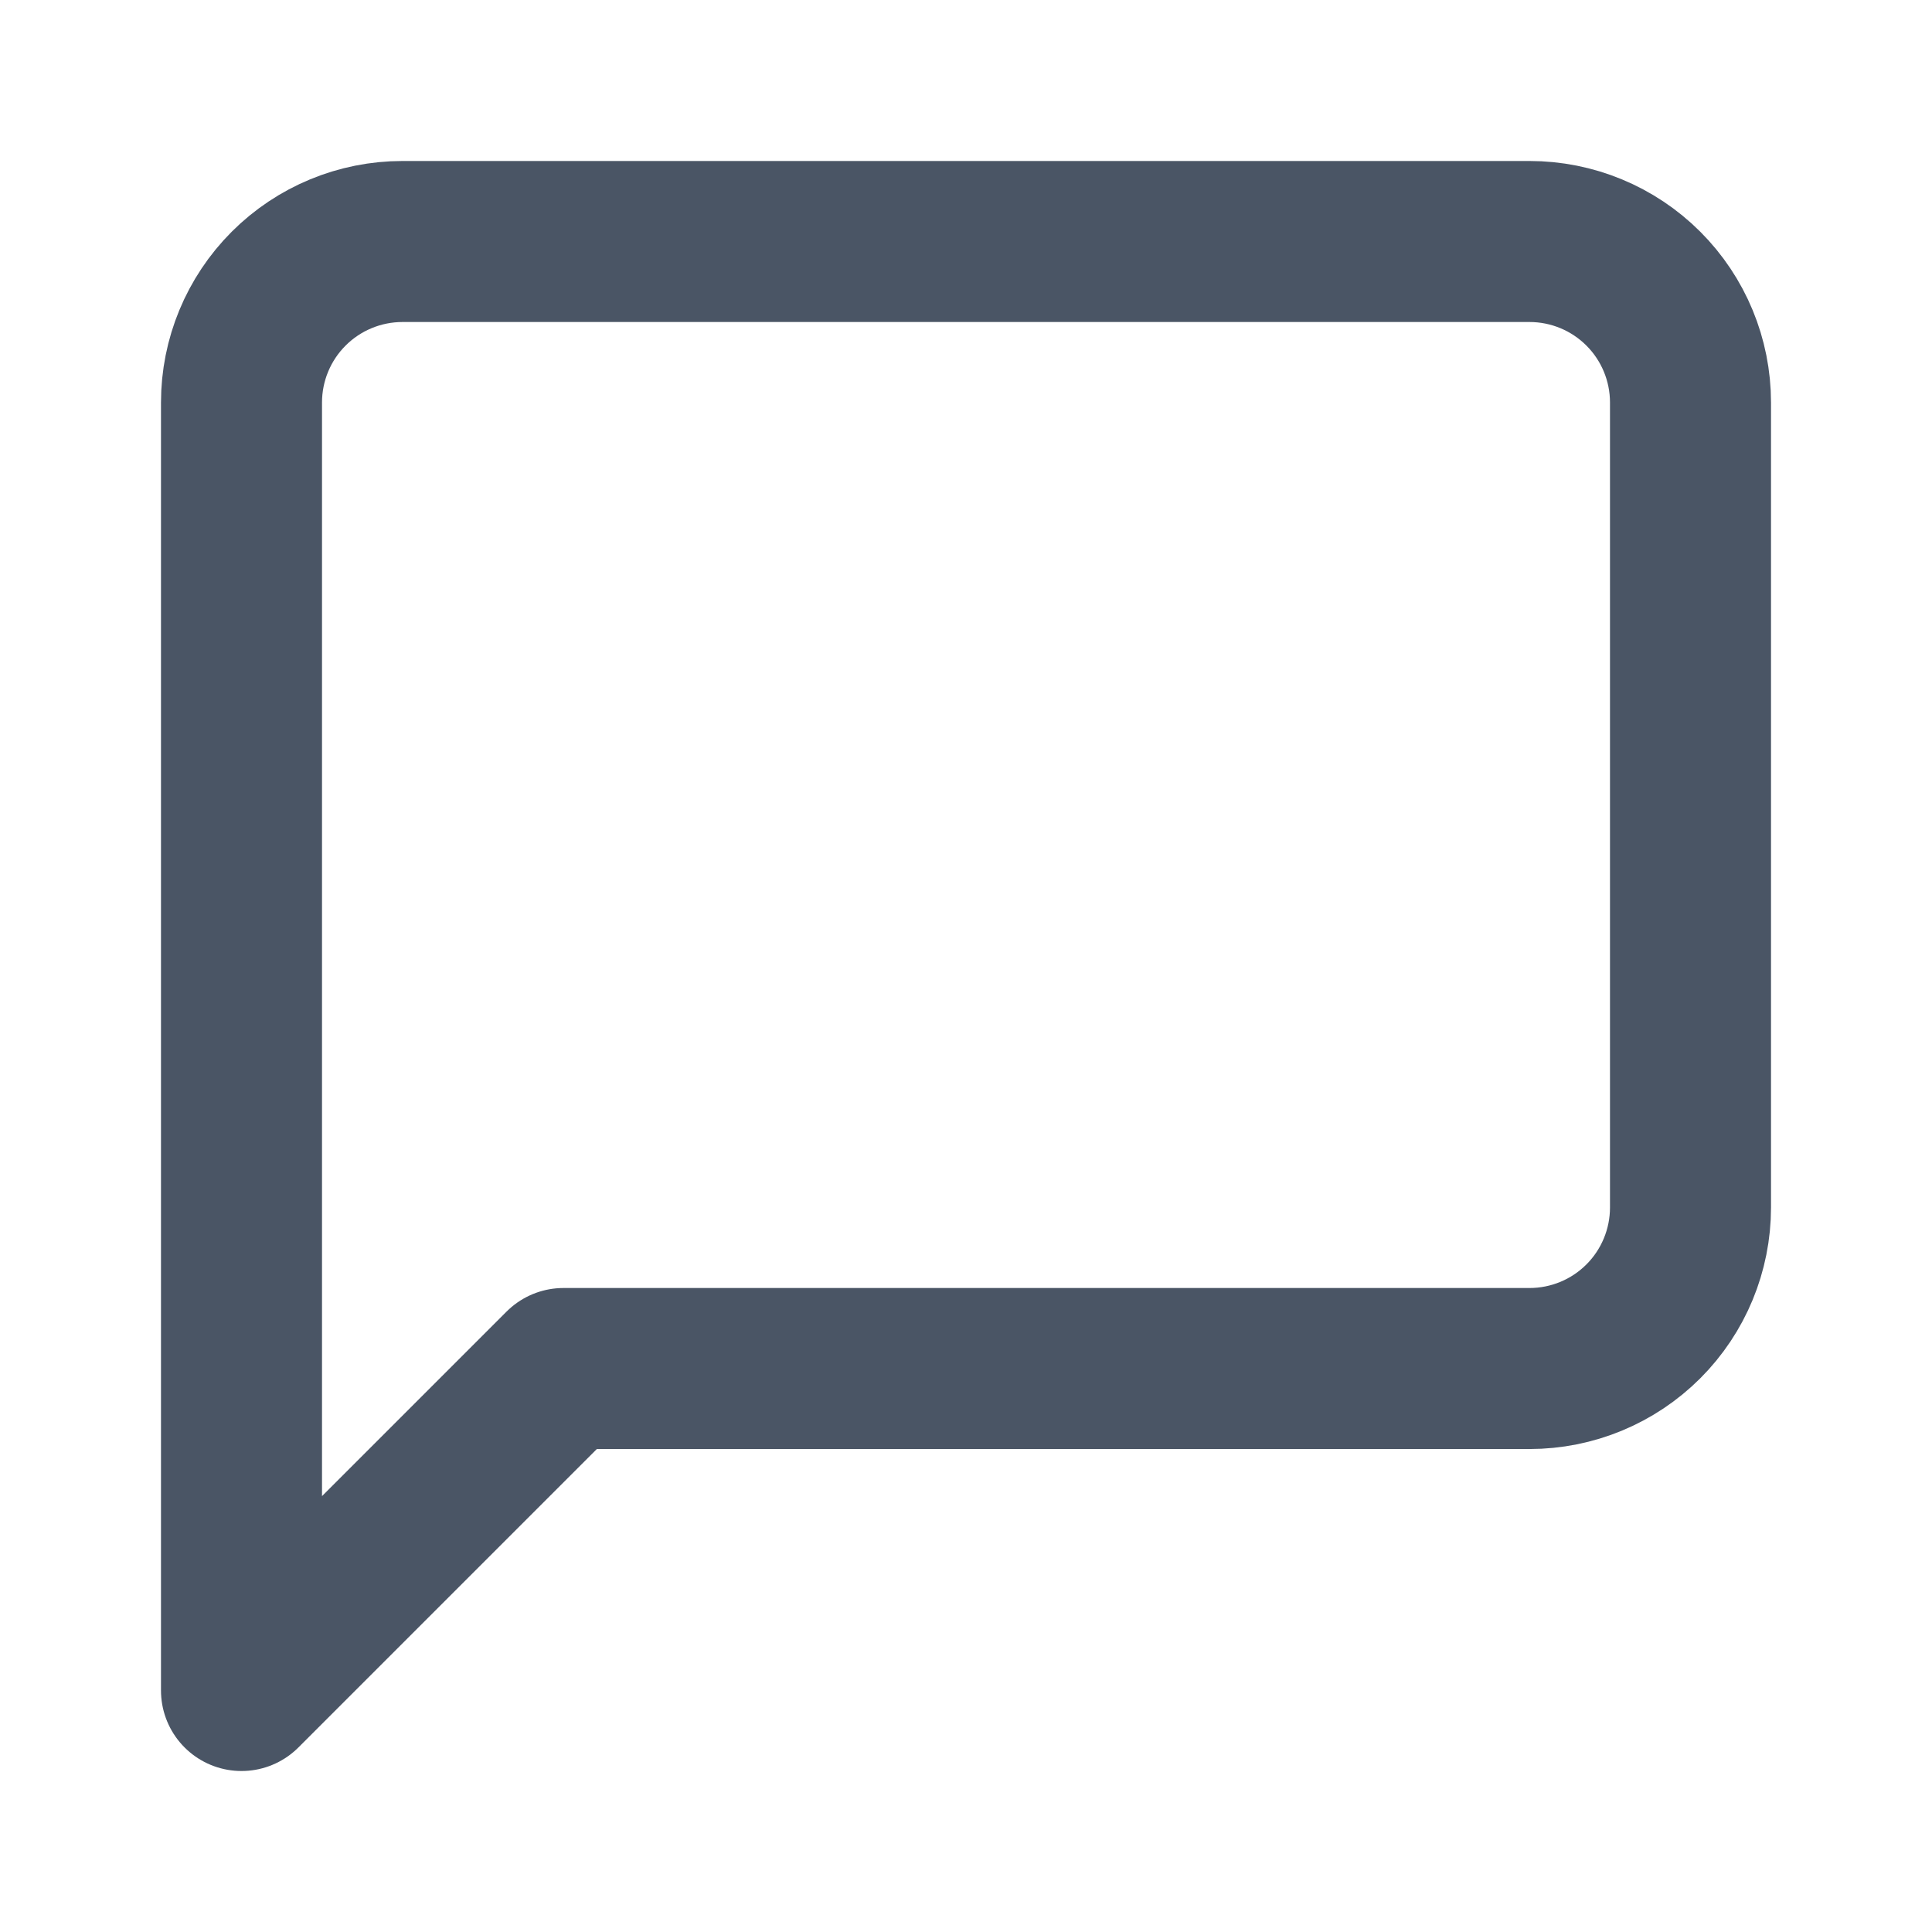
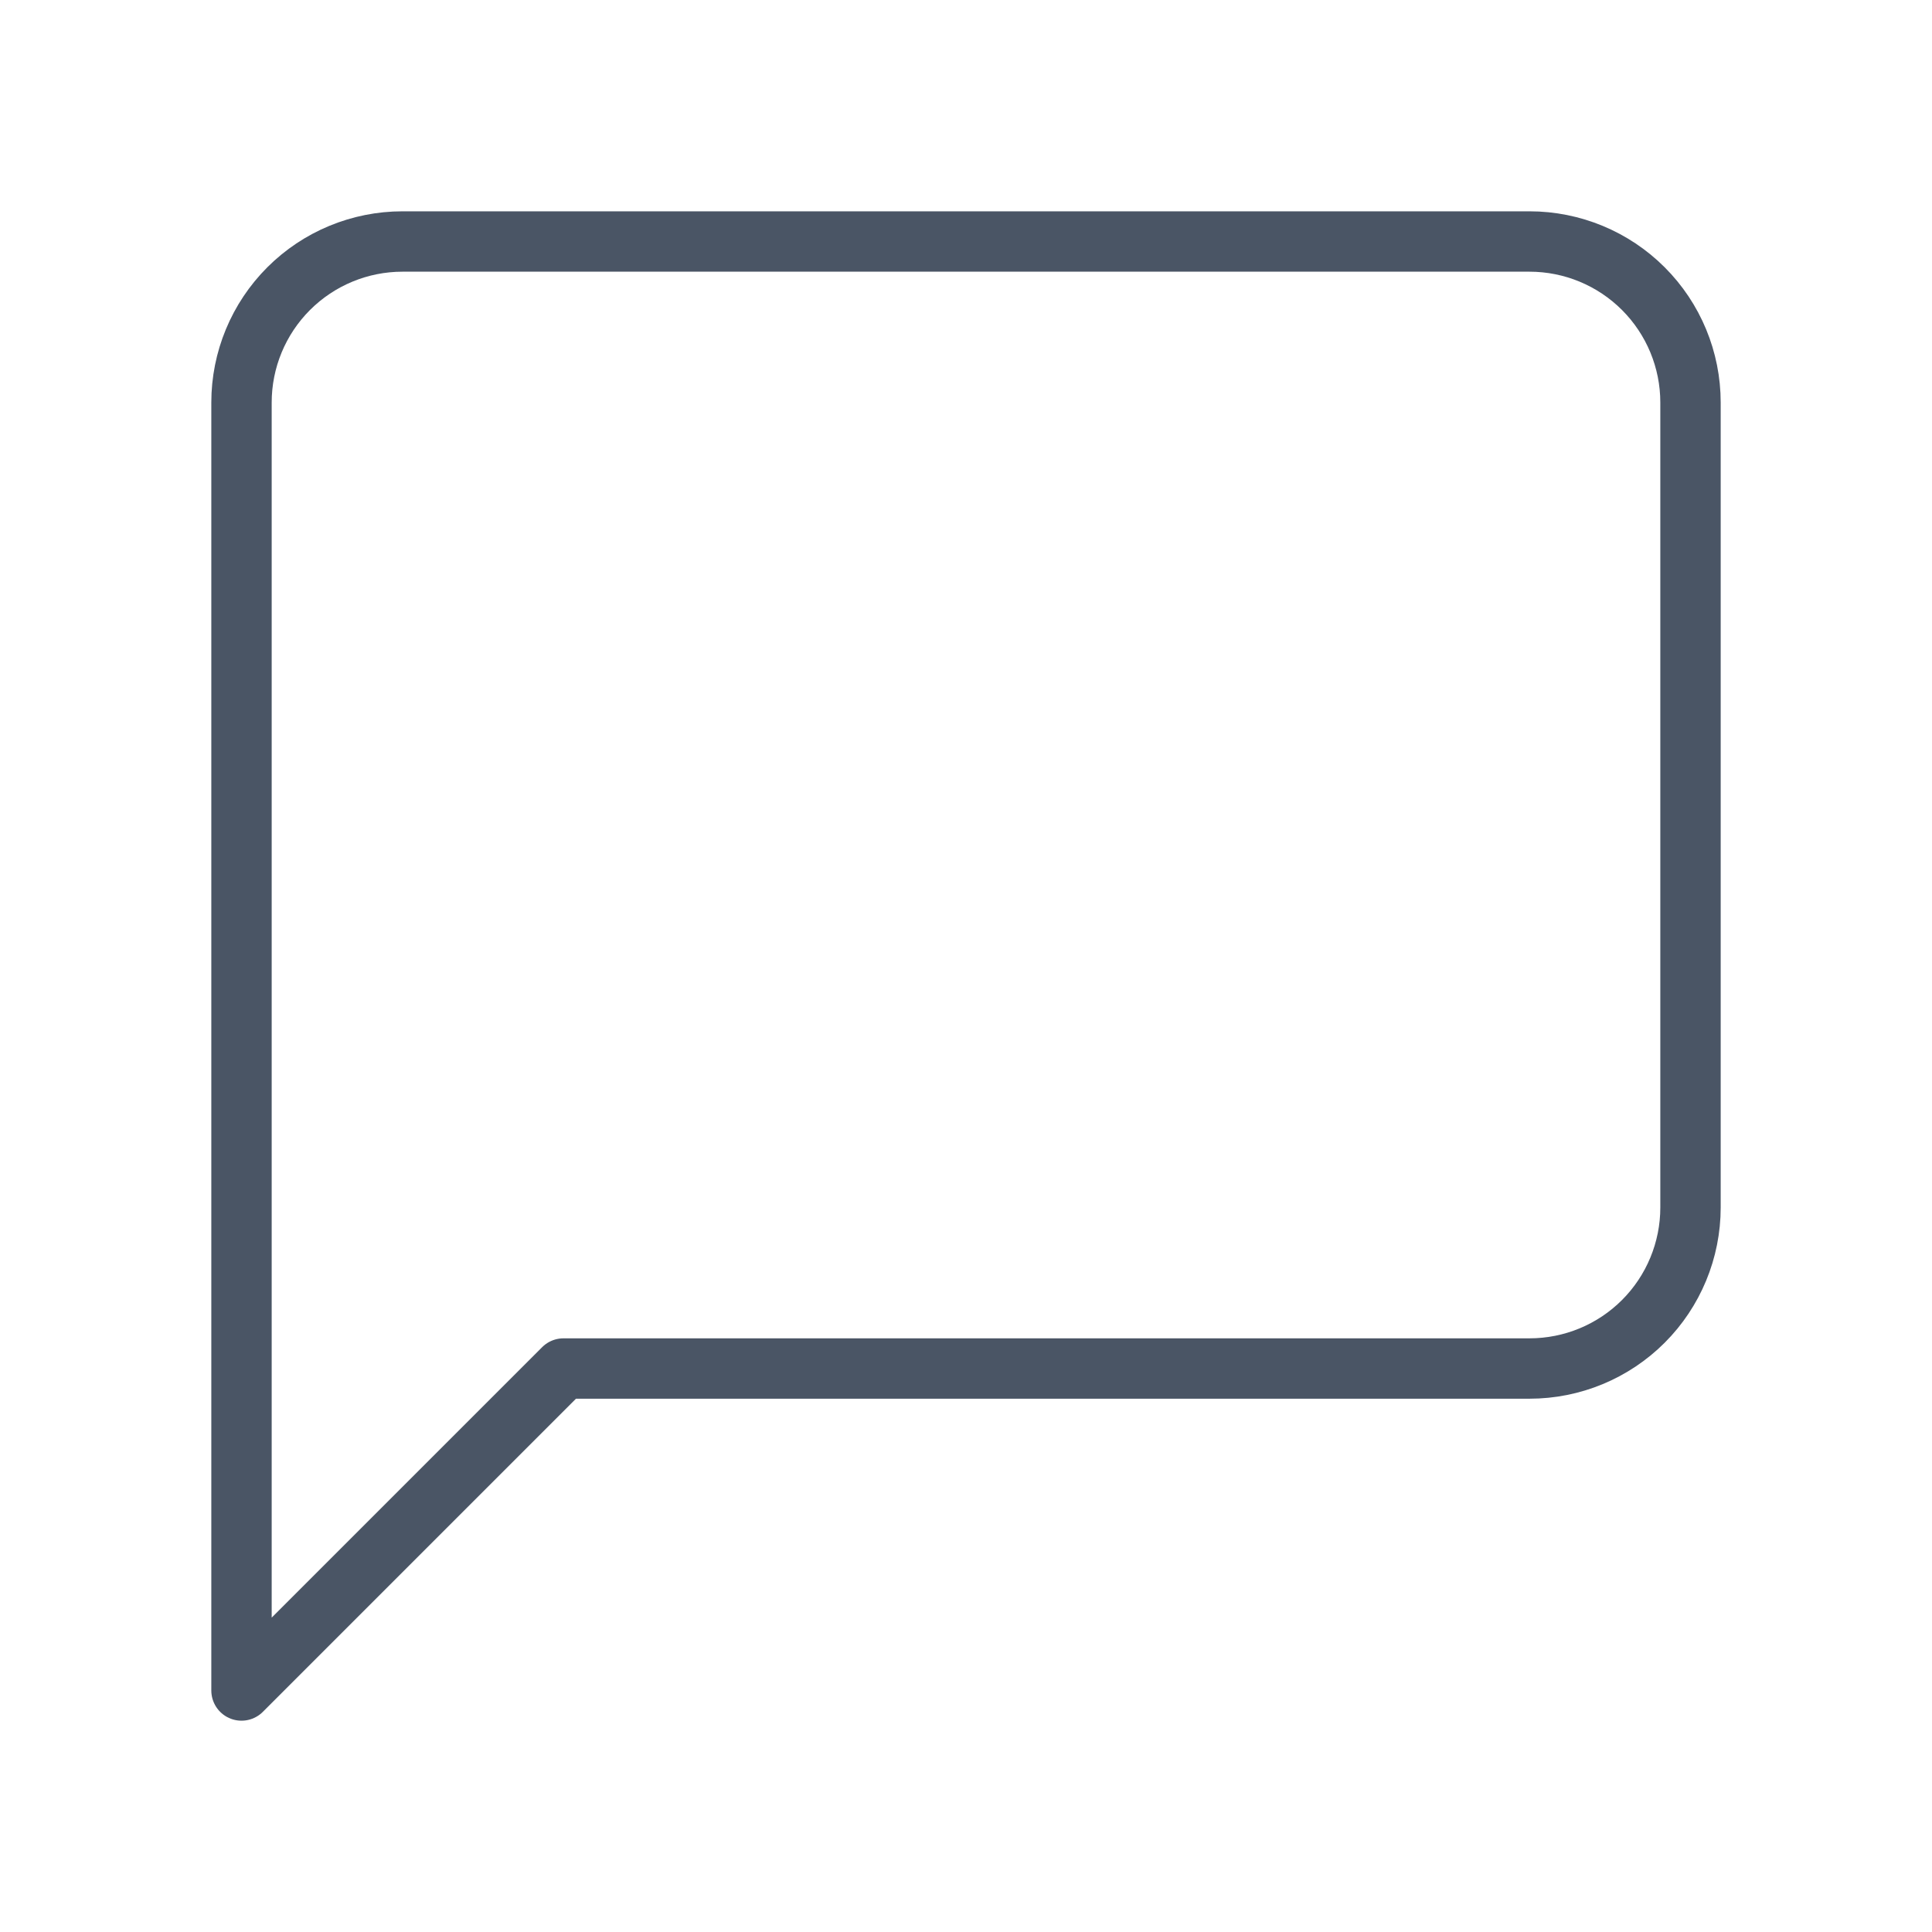
<svg xmlns="http://www.w3.org/2000/svg" width="32" height="32" viewBox="0 0 32 32" fill="none">
-   <path d="M28 20C28 20.707 27.719 21.386 27.219 21.886C26.719 22.386 26.041 22.667 25.333 22.667H9.333L4 28V6.667C4 5.959 4.281 5.281 4.781 4.781C5.281 4.281 5.959 4 6.667 4H25.333C26.041 4 26.719 4.281 27.219 4.781C27.719 5.281 28 5.959 28 6.667V20Z" stroke="#4A5565" stroke-width="2.667" stroke-linecap="round" stroke-linejoin="round" />
+   <path d="M28 20C28 20.707 27.719 21.386 27.219 21.886C26.719 22.386 26.041 22.667 25.333 22.667H9.333L4 28V6.667C4 5.959 4.281 5.281 4.781 4.781C5.281 4.281 5.959 4 6.667 4H25.333C26.041 4 26.719 4.281 27.219 4.781C27.719 5.281 28 5.959 28 6.667V20Z" stroke="#4A5565" strokeWidth="2.667" strokeLinecap="round" stroke-linejoin="round" />
</svg>
